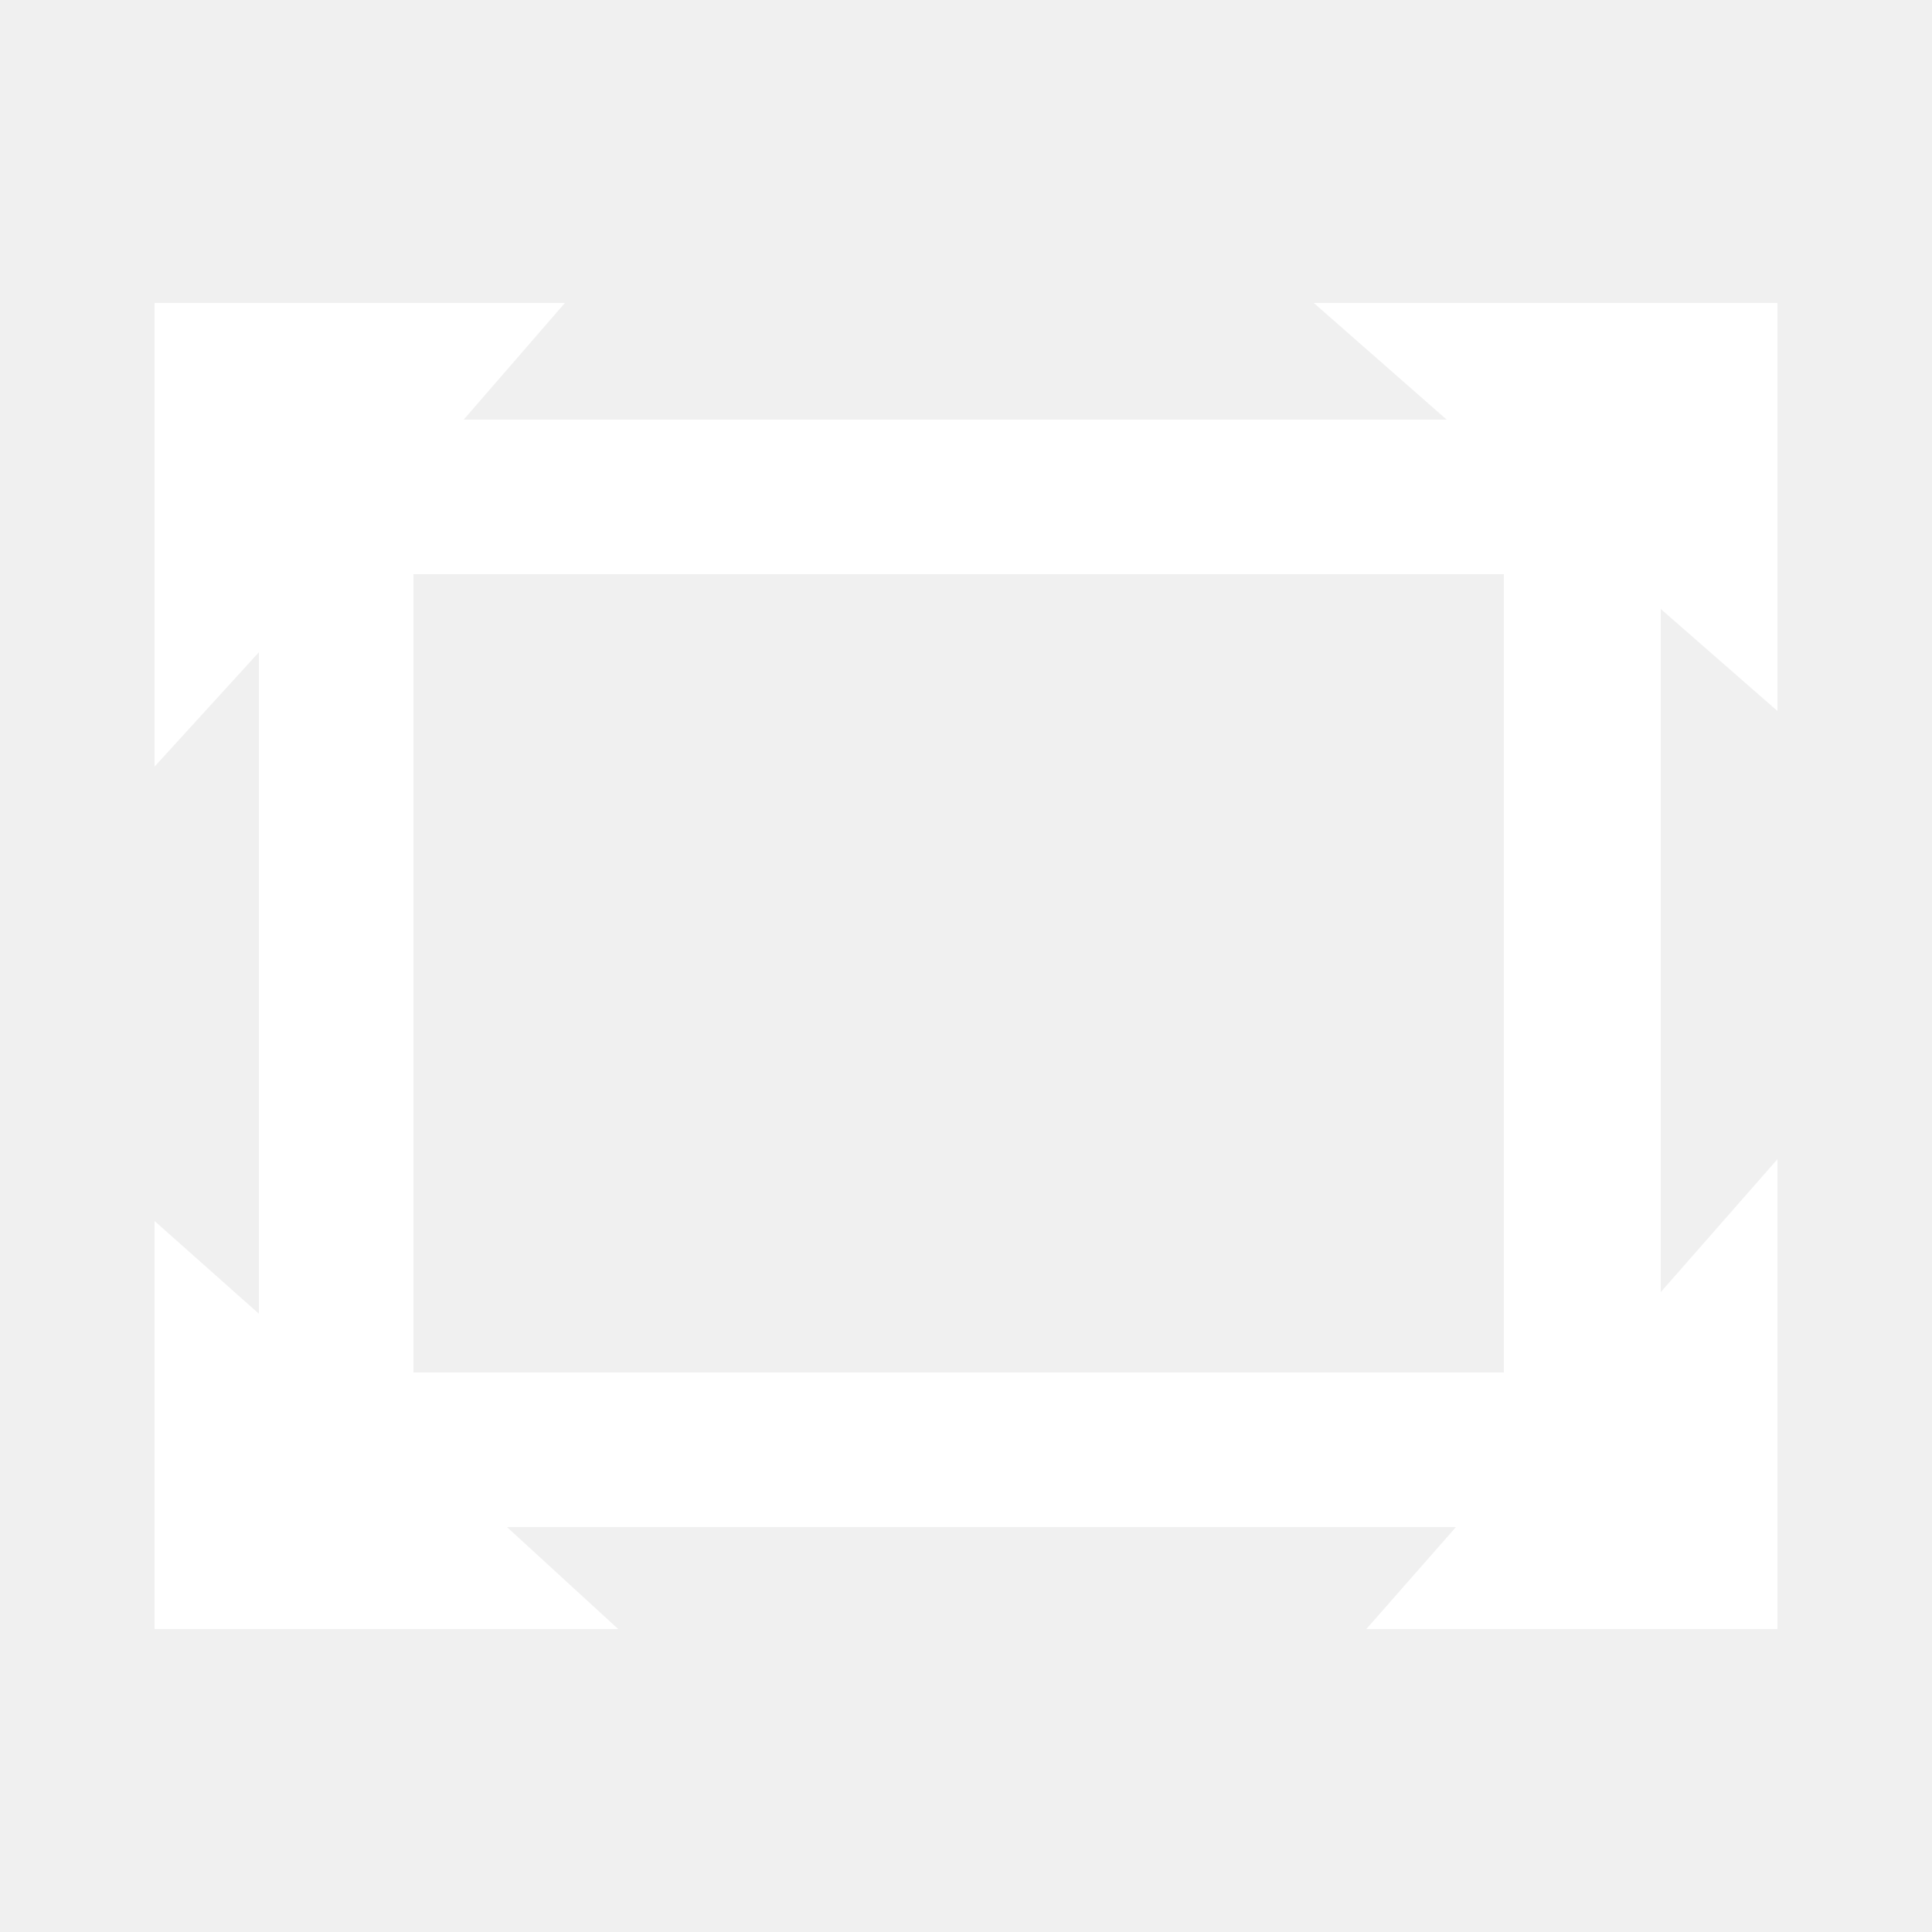
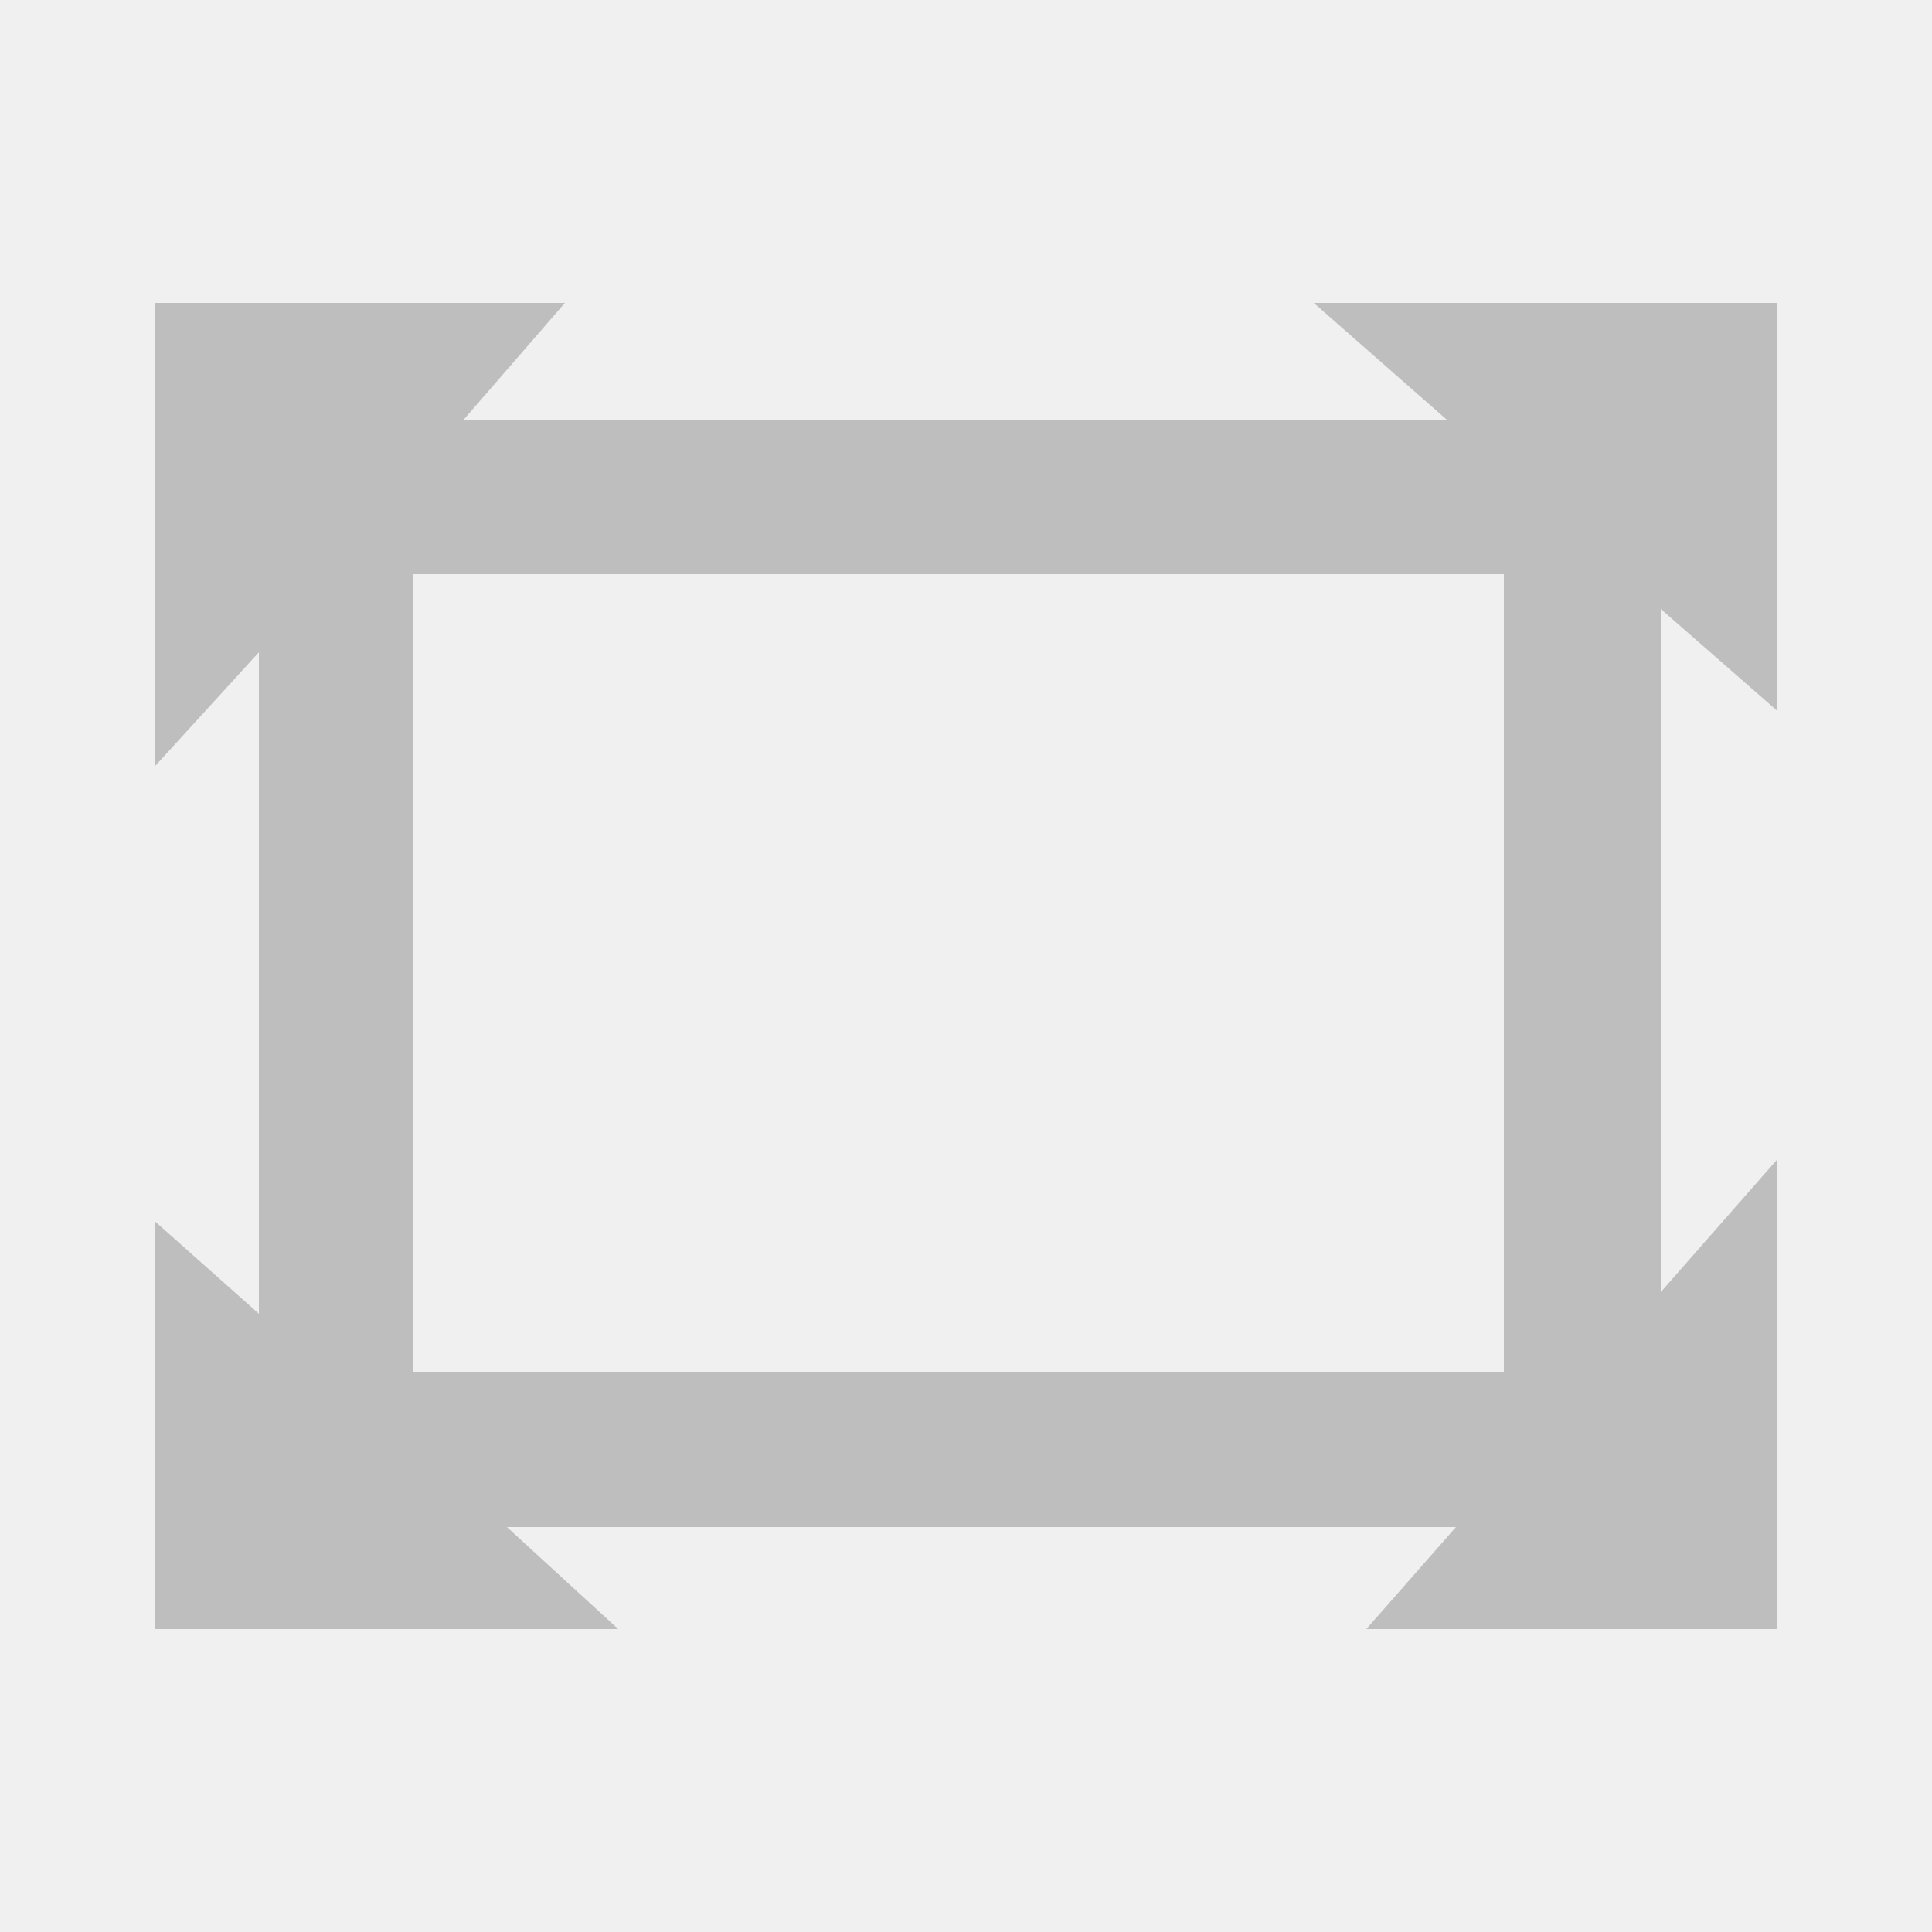
- <svg xmlns="http://www.w3.org/2000/svg" id="Layer_1" data-name="Layer 1" viewBox="0 0 25 25">
-   <defs>
-     <style>.cls-1{fill:#ffffff;}</style>
+ <svg xmlns="http://www.w3.org/2000/svg" id="Layer_1" data-name="Layer 1" viewBox="0 0 25 25" version="1.1">
+   <defs id="defs4">
+     <style id="style2">.cls-1{fill:#bebebeff;}</style>
  </defs>
-   <path class="cls-1" d="M23,9.2V3.92h-6l1.72,1.51H6L7.31,3.92H2v6L3.35,8.44V17L2,15.8v5.28h6L6.56,19.76H18.84l-1.16,1.32H23V15l-1.51,1.72V7.88ZM19.46,7.43V17.76H5.35V7.43Z" />
+   <path class="cls-1" d="M23,9.2V3.92h-6l1.72,1.51H6L7.31,3.92H2v6L3.35,8.44V17L2,15.8v5.28h6L6.56,19.76H18.84l-1.16,1.32H23V15l-1.51,1.72V7.88ZM19.46,7.43V17.76H5.35V7.43Z" id="path8" style="fill:#bebebe;fill-opacity:1" />
</svg>
